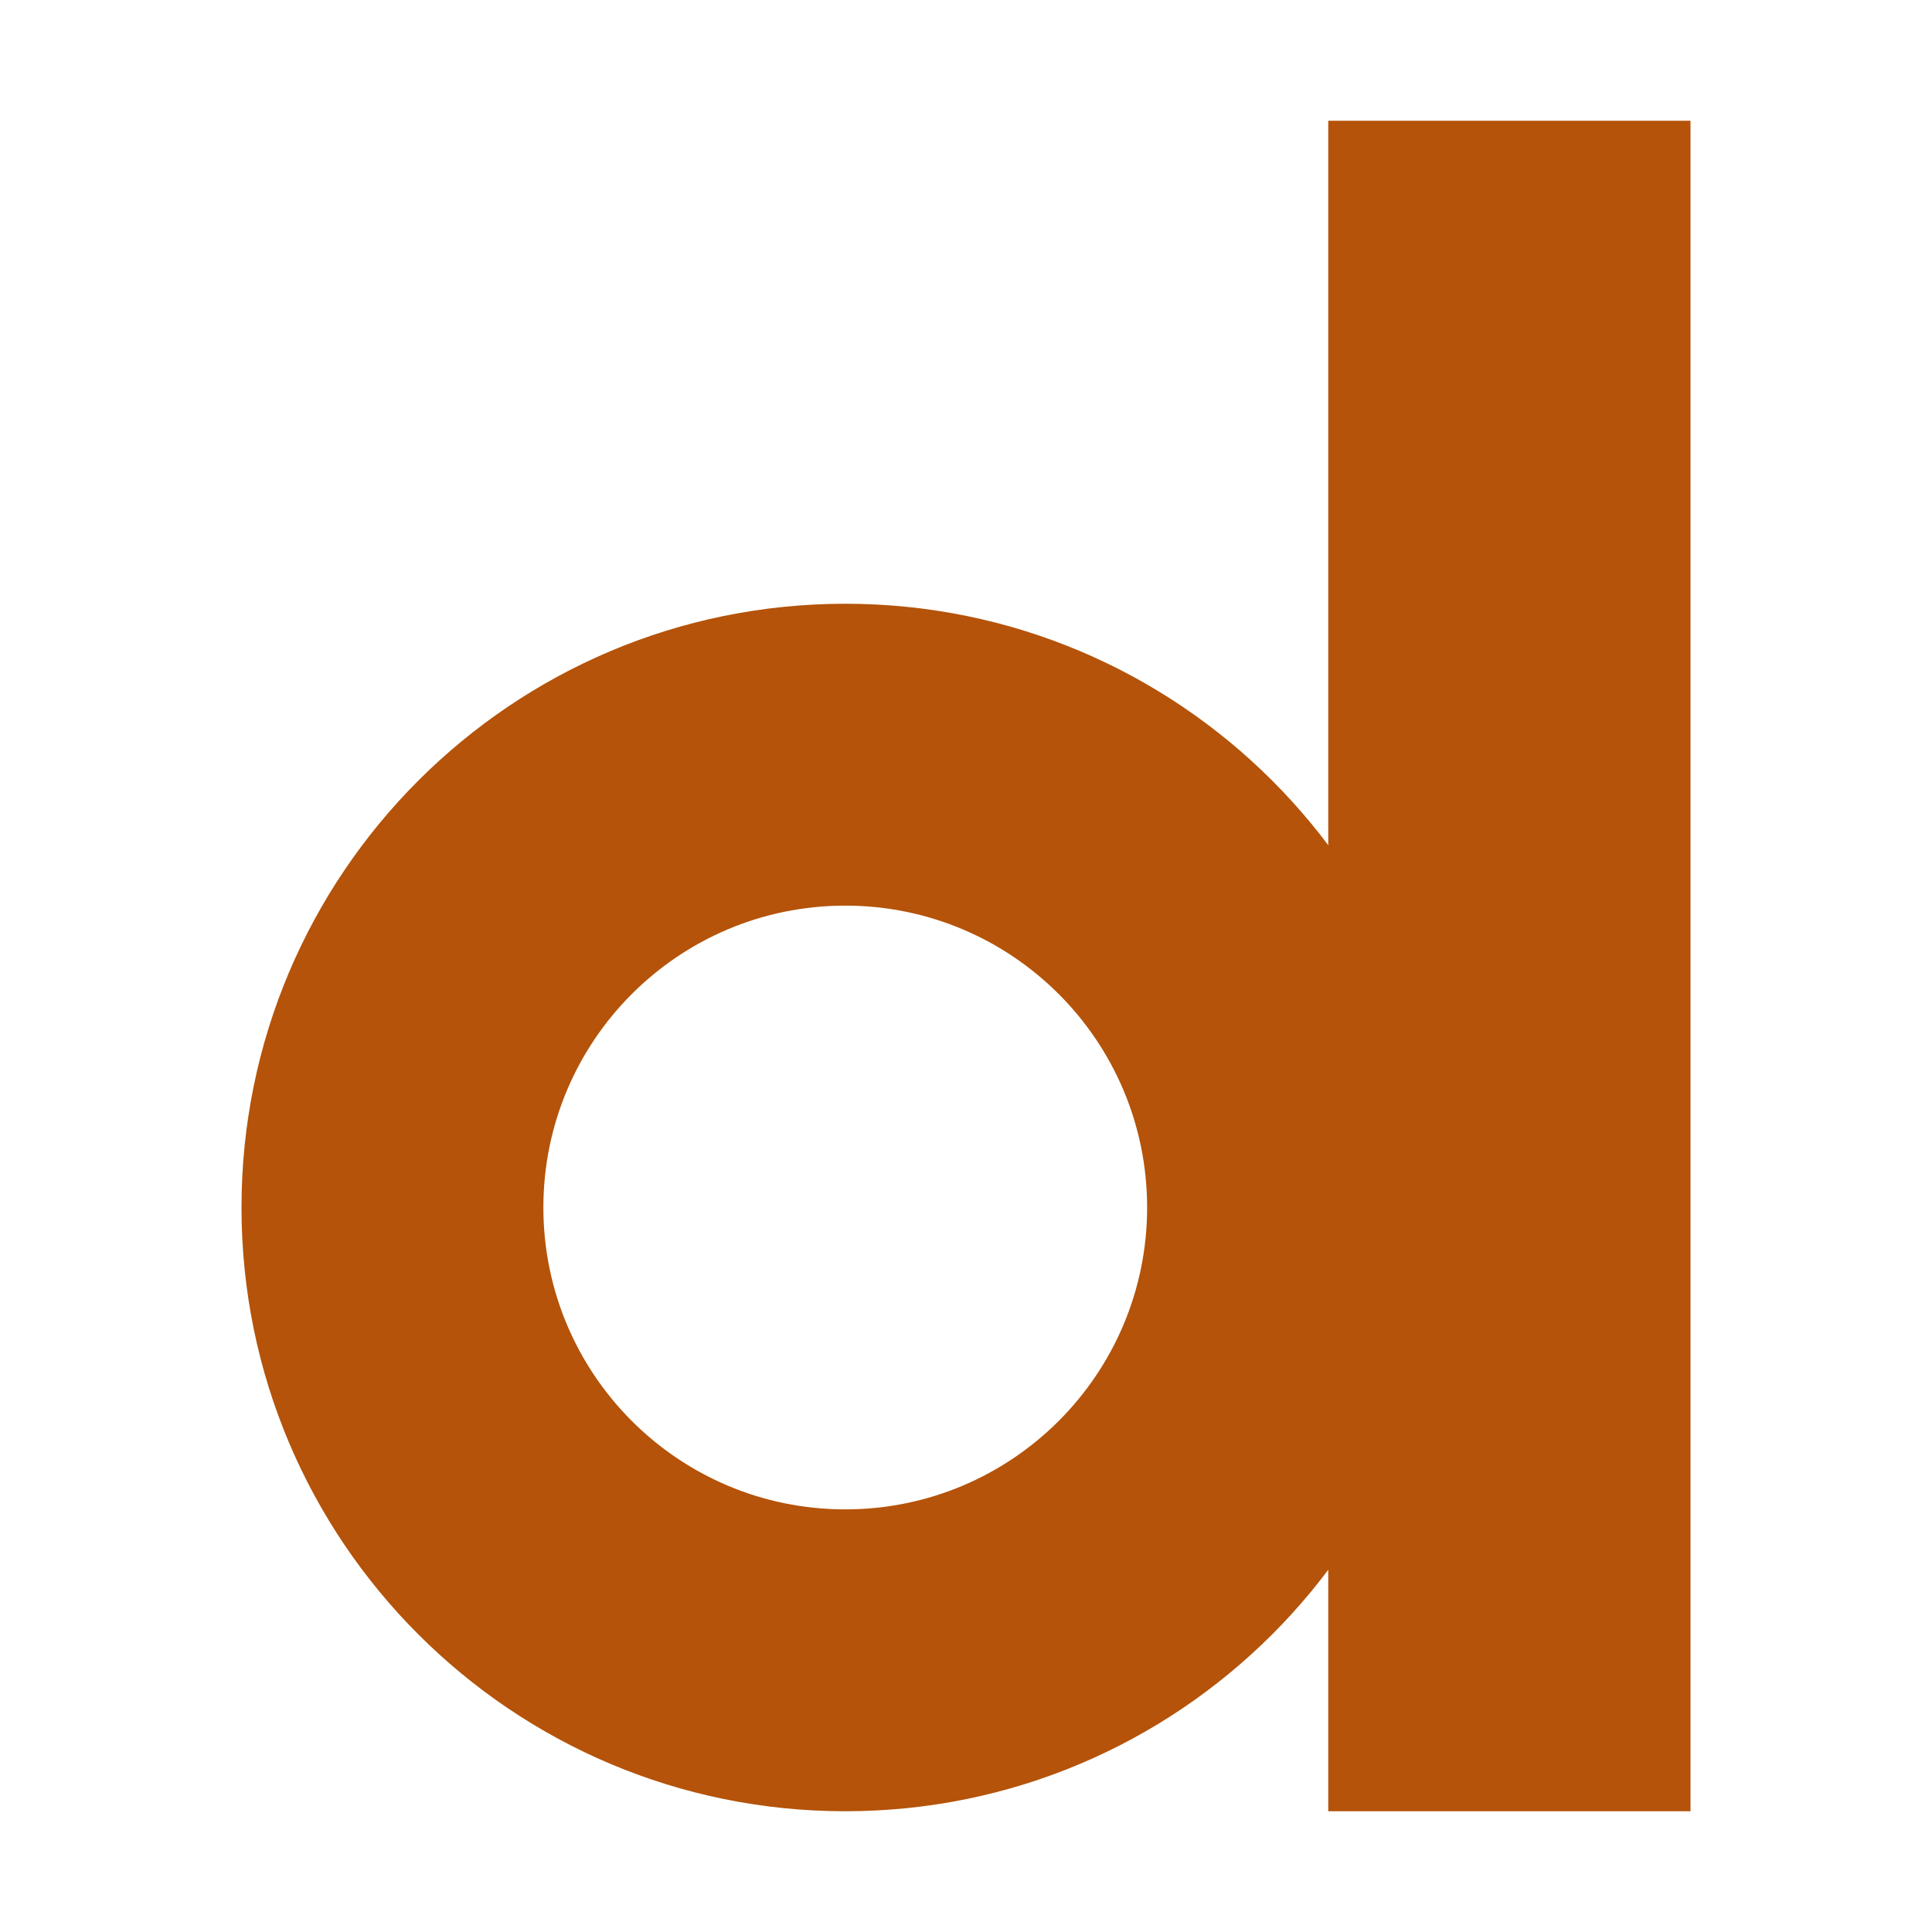
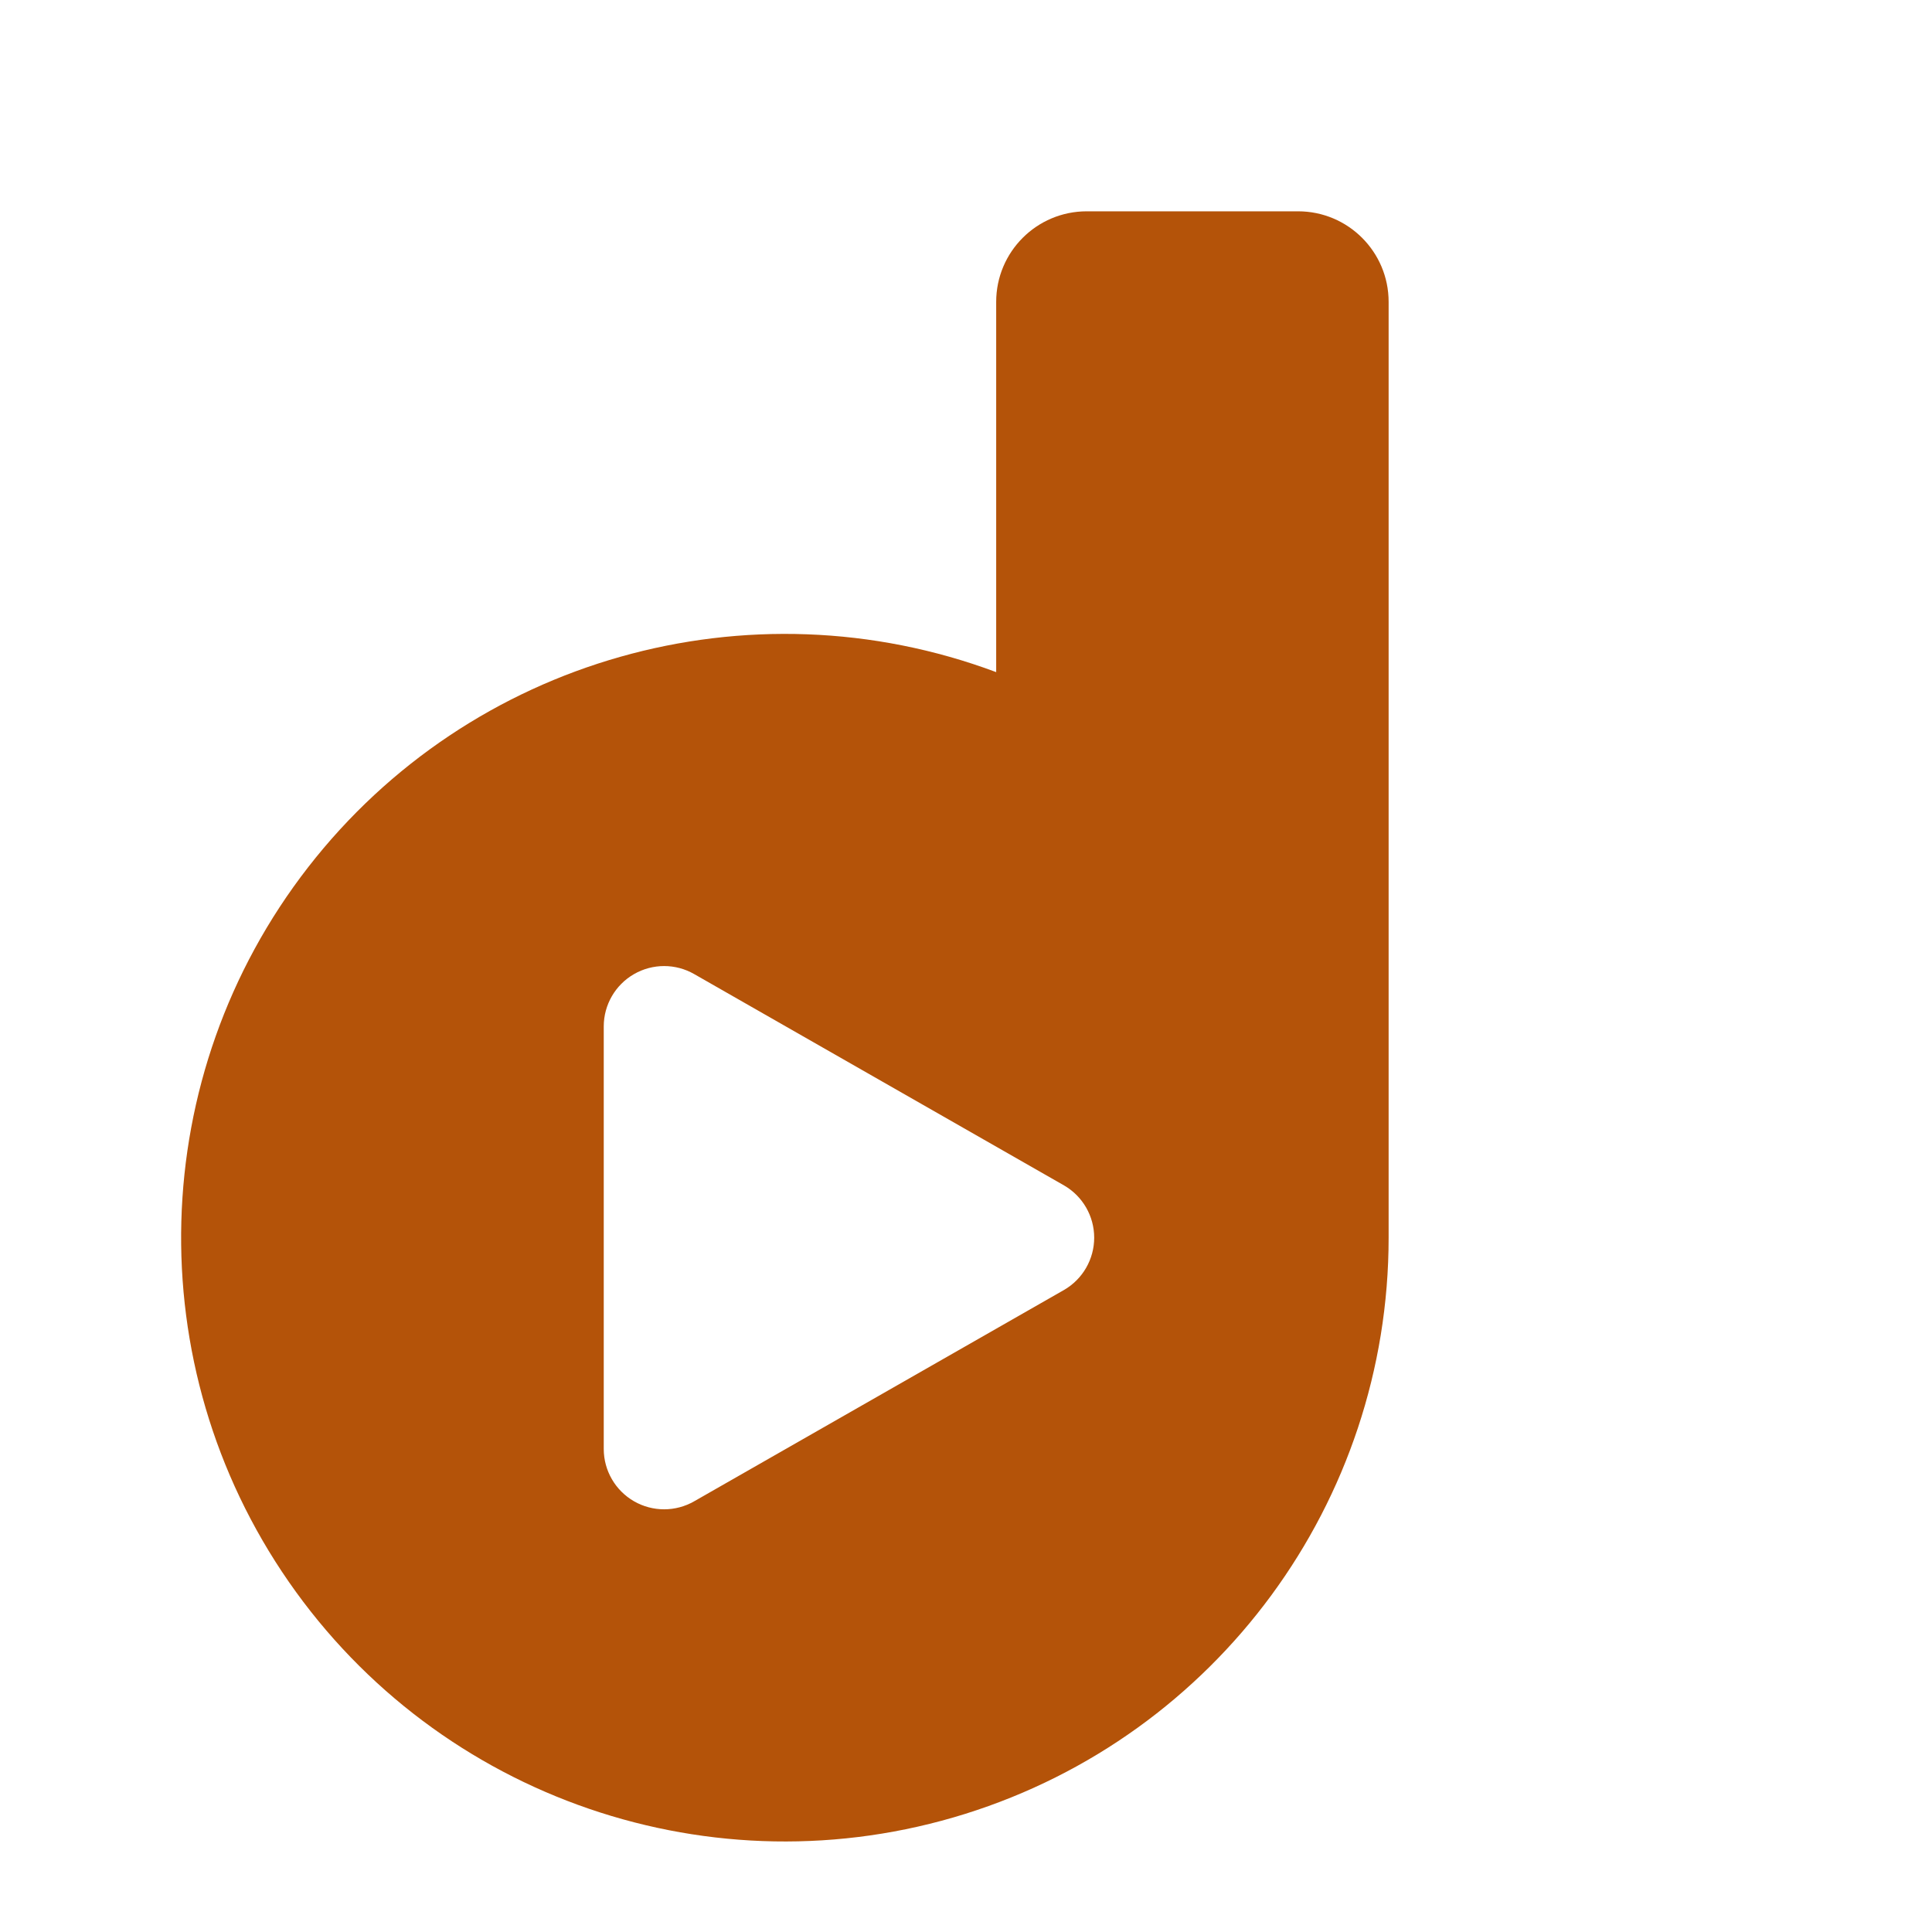
- <svg xmlns="http://www.w3.org/2000/svg" width="512" height="512" viewBox="0 0 512 512" version="1.1" id="svg12">
-   <defs id="defs16" />
-   <g transform="scale(4)" fill="#B45309" id="g10">
-     <path d="M88 8h24v112H88Z" />
-     <path fill-rule="evenodd" d="M56 40a40 40 0 1 1 0 80a40 40 0 1 1 0-80Zm0 20a20 20 0 1 0 0 40a20 20 0 1 0 0-40Z" />
-   </g>
+ <svg xmlns="http://www.w3.org/2000/svg" width="512" height="512" viewBox="0 0 128 128" role="img" aria-label="dopost">
+   <path fill="#B45309" fill-rule="evenodd" d="M72 14h14a6 6 0 0 1 6 6v62a40 40 0 1 1-26-37.47V20a6 6 0 0 1 6-6Z M40 68v28a4 4 0 0 0 6 3.46l24.5-14a4 4 0 0 0 0-6.92L46 64.54a4 4 0 0 0-6 3.46Z" />
</svg>
